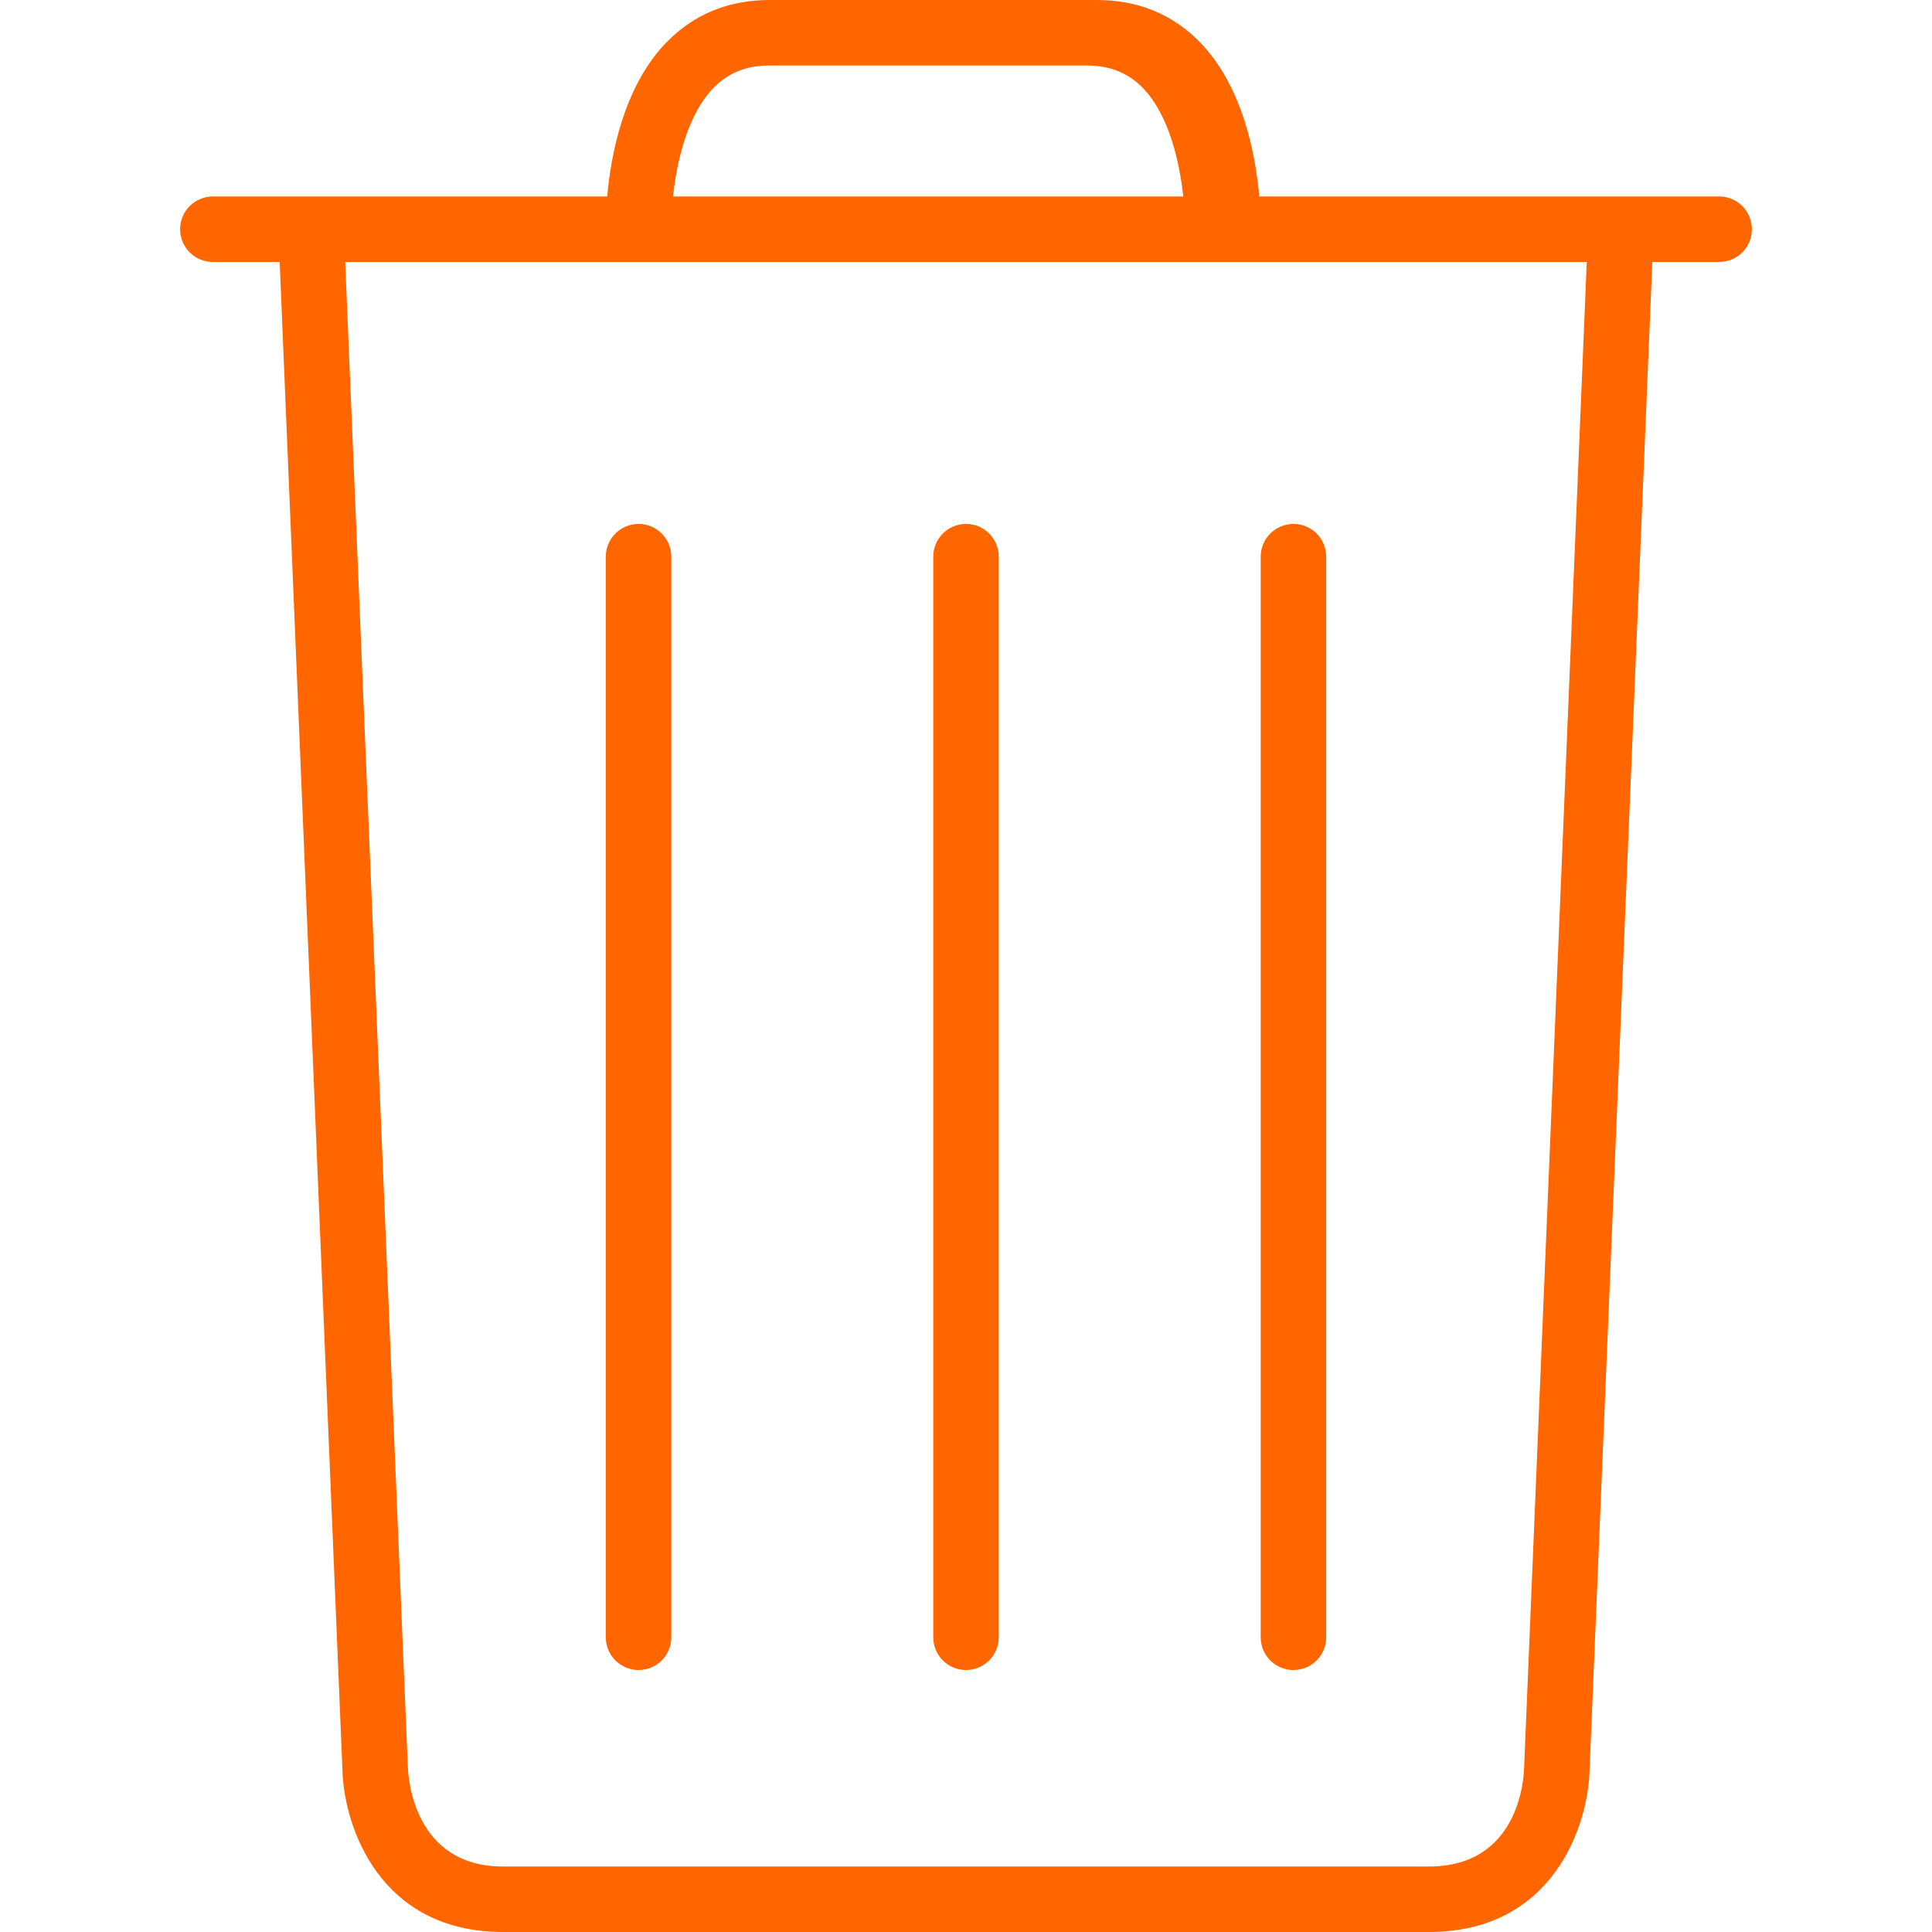
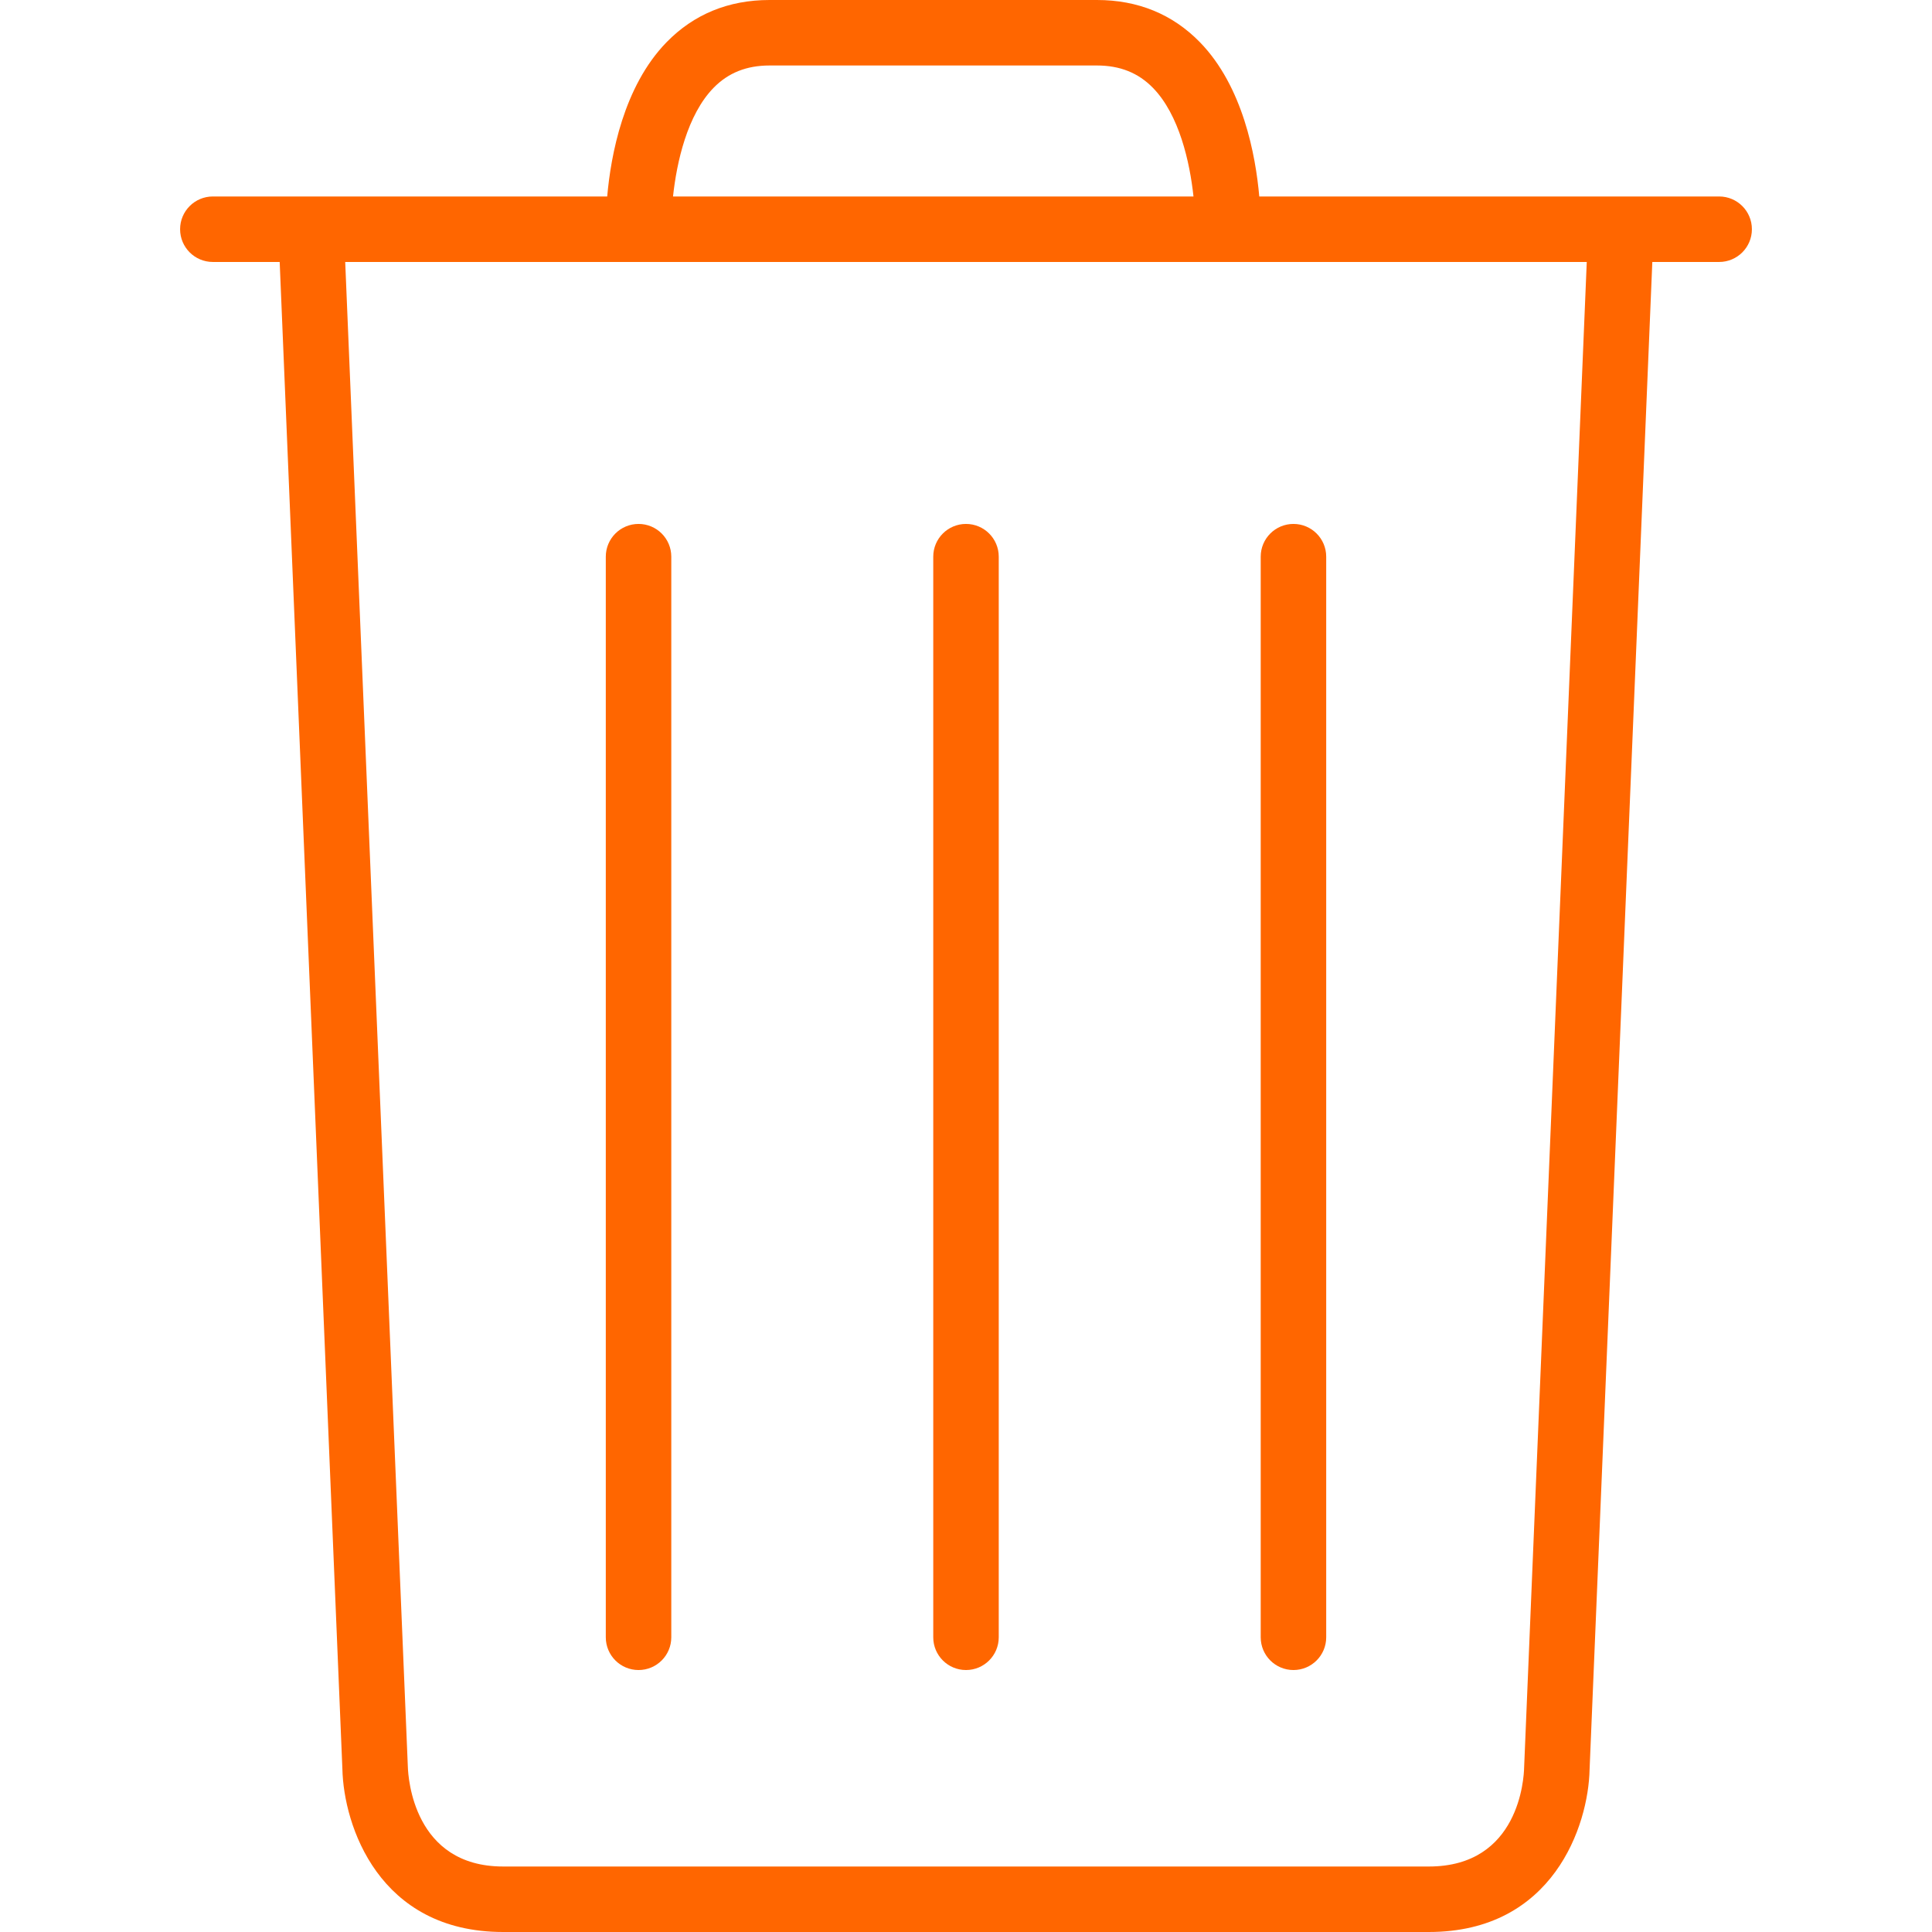
<svg xmlns="http://www.w3.org/2000/svg" version="1.1" id="Capa_1" x="0px" y="0px" viewBox="0 0 59 59" style="enable-background:new 0 0 59 59;" xml:space="preserve" width="512px" height="512px" class="">
  <g>
    <g>
      <path d="M29.5,51c0.552,0,1-0.447,1-1V17c0-0.553-0.448-1-1-1s-1,0.447-1,1v33C28.5,50.553,28.948,51,29.5,51z" data-original="#000000" class="active-path" data-old_color="#ff6600" fill="#ff6600" />
      <path d="M19.5,51c0.552,0,1-0.447,1-1V17c0-0.553-0.448-1-1-1s-1,0.447-1,1v33C18.5,50.553,18.948,51,19.5,51z" data-original="#000000" class="active-path" data-old_color="#ff6600" fill="#ff6600" />
      <path d="M39.5,51c0.552,0,1-0.447,1-1V17c0-0.553-0.448-1-1-1s-1,0.447-1,1v33C38.5,50.553,38.948,51,39.5,51z" data-original="#000000" class="active-path" data-old_color="#ff6600" fill="#ff6600" />
-       <path d="M52.5,6H38.456c-0.11-1.25-0.495-3.358-1.813-4.711C35.809,0.434,34.751,0,33.499,0H23.5c-1.252,0-2.31,0.434-3.144,1.289   C19.038,2.642,18.653,4.75,18.543,6H6.5c-0.552,0-1,0.447-1,1s0.448,1,1,1h2.041l1.915,46.021C10.493,55.743,11.565,59,15.364,59   h28.272c3.799,0,4.871-3.257,4.907-4.958L50.459,8H52.5c0.552,0,1-0.447,1-1S53.052,6,52.5,6z M21.792,2.681   C22.24,2.223,22.799,2,23.5,2h9.687c0.701,0,1.26,0.223,1.708,0.681c0.805,0.823,1.128,2.271,1.24,3.319H20.553   C20.665,4.952,20.988,3.504,21.792,2.681z M46.544,53.979C46.538,54.288,46.4,57,43.636,57H15.364   c-2.734,0-2.898-2.717-2.909-3.042L10.542,8h37.915L46.544,53.979z" data-original="#000000" class="active-path" data-old_color="#ff6600" fill="#ff6600" />
+       <path d="M52.5,6H38.456c-0.11-1.25-0.495-3.358-1.813-4.711C35.809,0.434,34.751,0,33.499,0H23.5c-1.252,0-2.31,0.434-3.144,1.289   C19.038,2.642,18.653,4.75,18.543,6H6.5c-0.552,0-1,0.447-1,1s0.448,1,1,1h2.041l1.915,46.021C10.493,55.743,11.565,59,15.364,59   h28.272c3.799,0,4.871-3.257,4.907-4.958L50.459,8H52.5c0.552,0,1-0.447,1-1S53.052,6,52.5,6z M21.792,2.681   C22.24,2.223,22.799,2,23.5,2h9.999c0.701,0,1.26,0.223,1.708,0.681c0.805,0.823,1.128,2.271,1.24,3.319H20.553   C20.665,4.952,20.988,3.504,21.792,2.681z M46.544,53.979C46.538,54.288,46.4,57,43.636,57H15.364   c-2.734,0-2.898-2.717-2.909-3.042L10.542,8h37.915L46.544,53.979z" data-original="#000000" class="active-path" data-old_color="#ff6600" fill="#ff6600" />
    </g>
  </g>
</svg>
